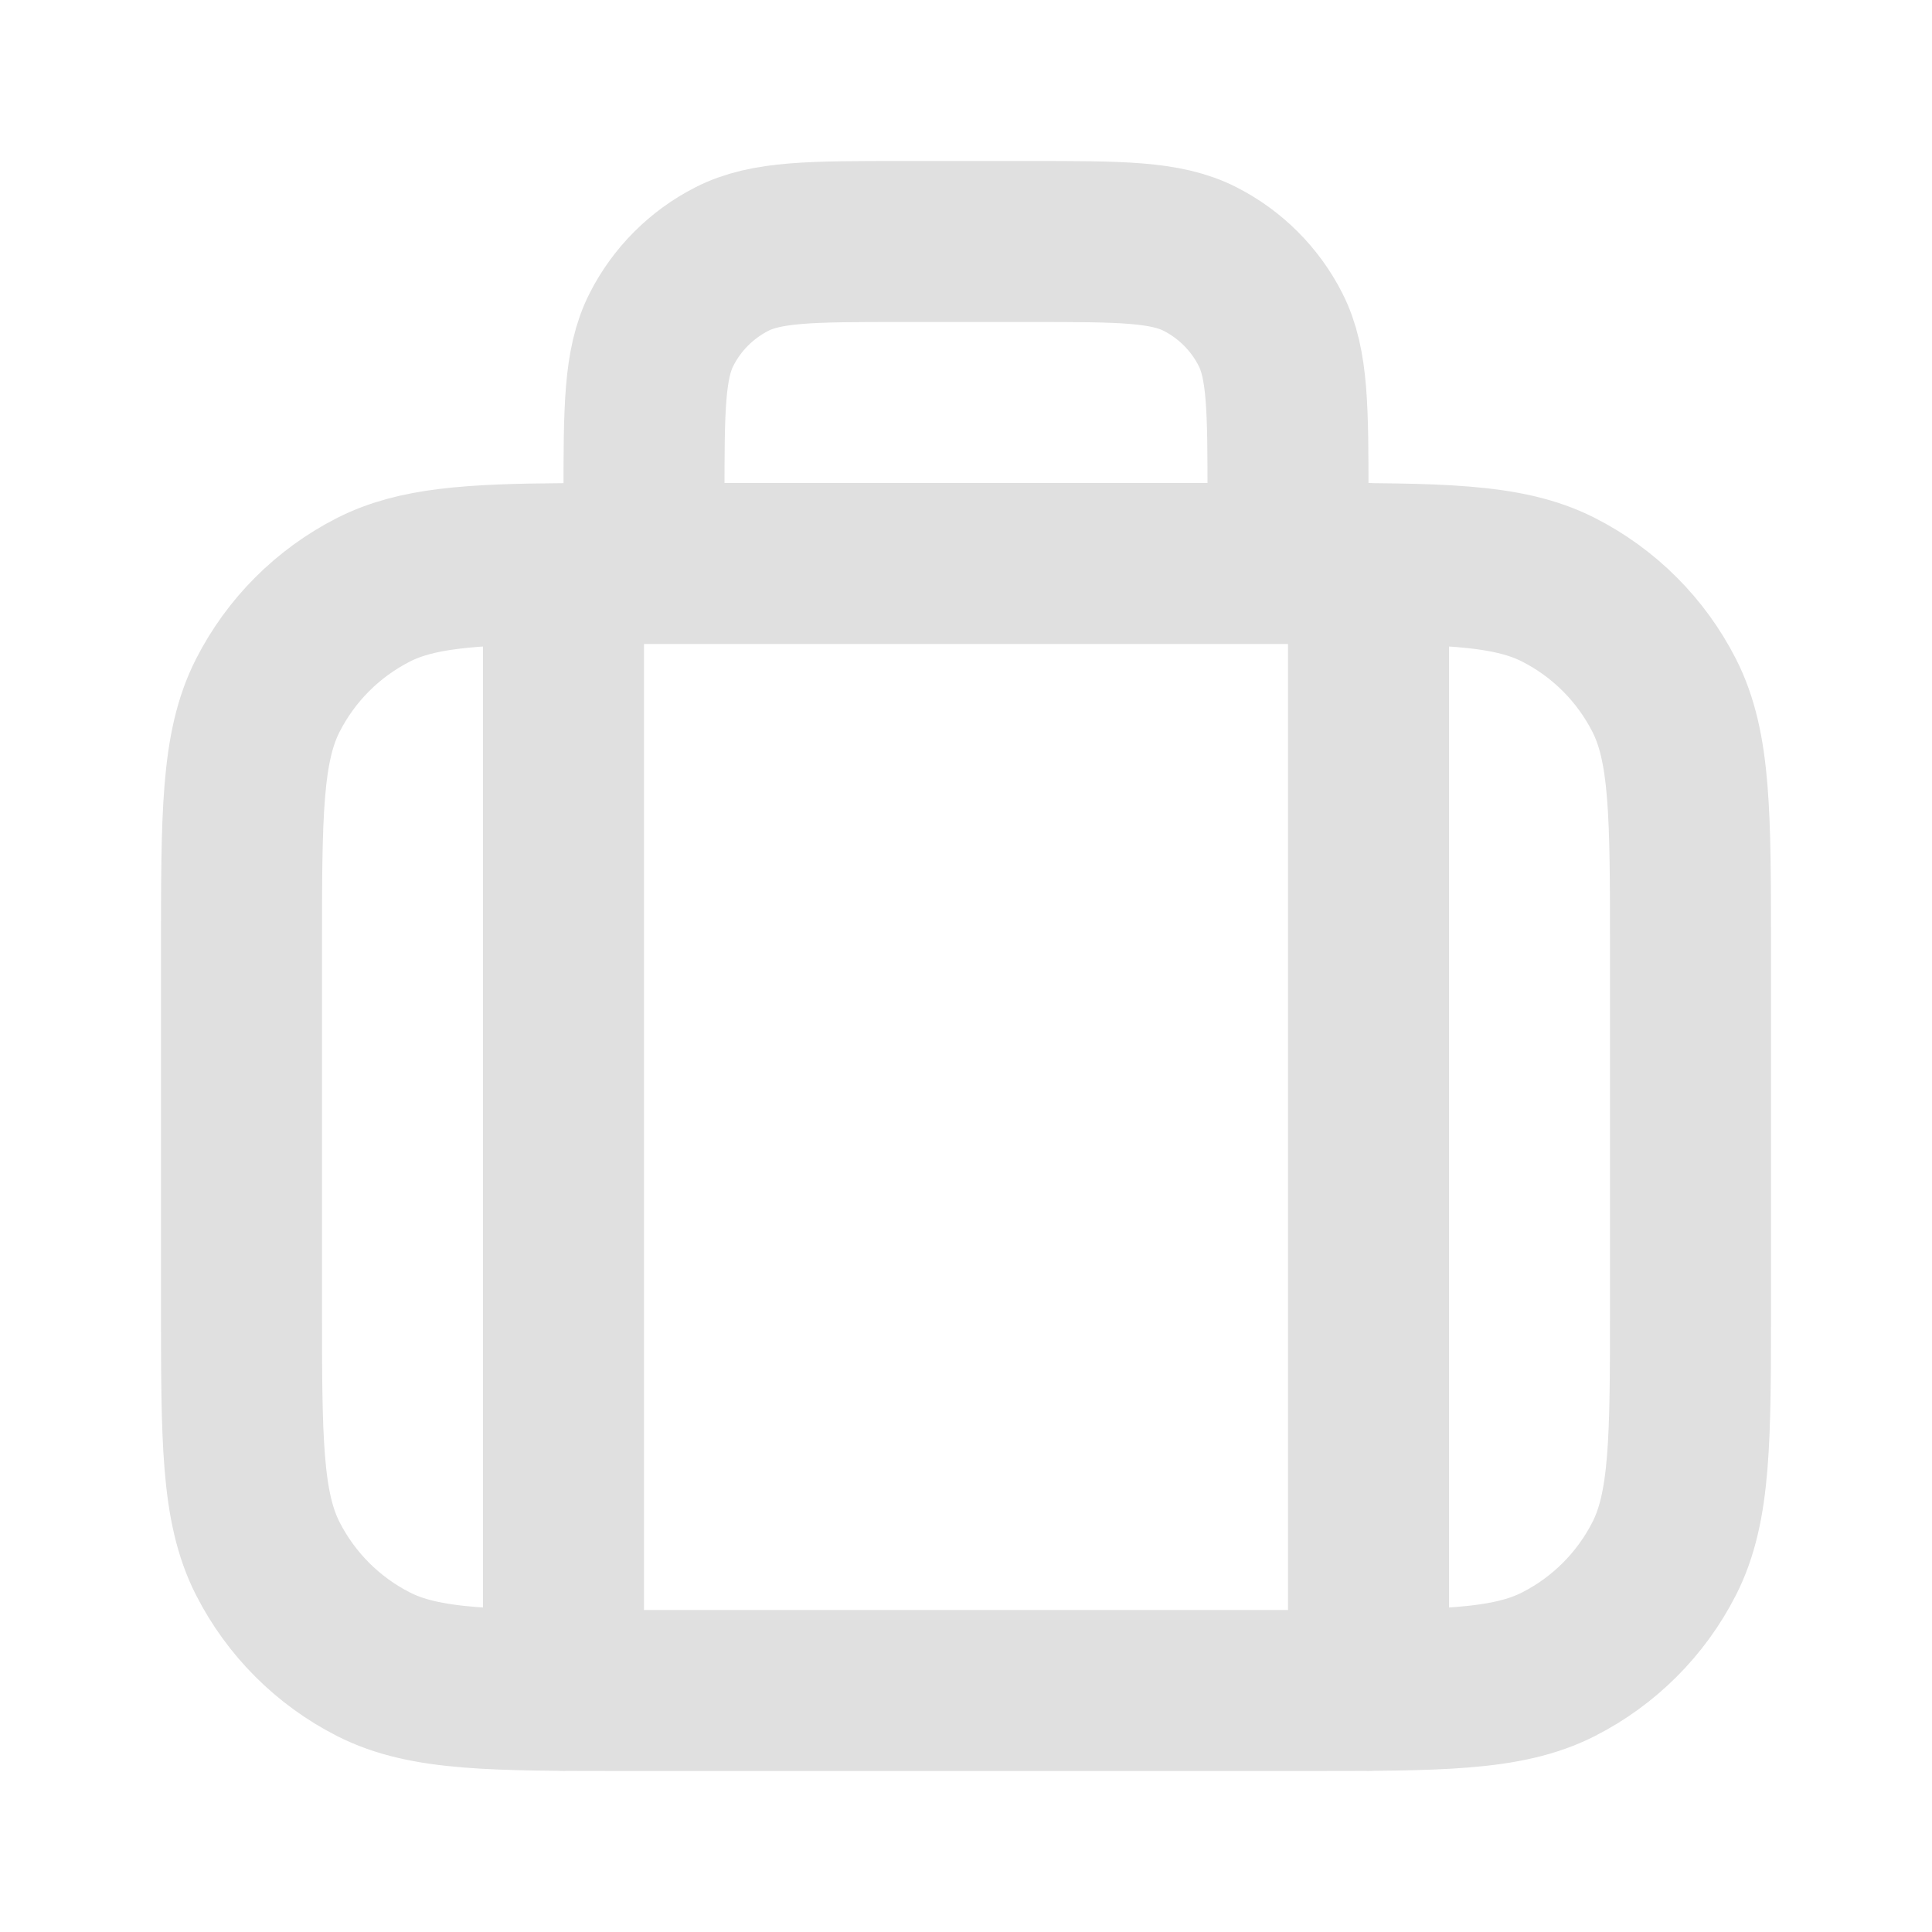
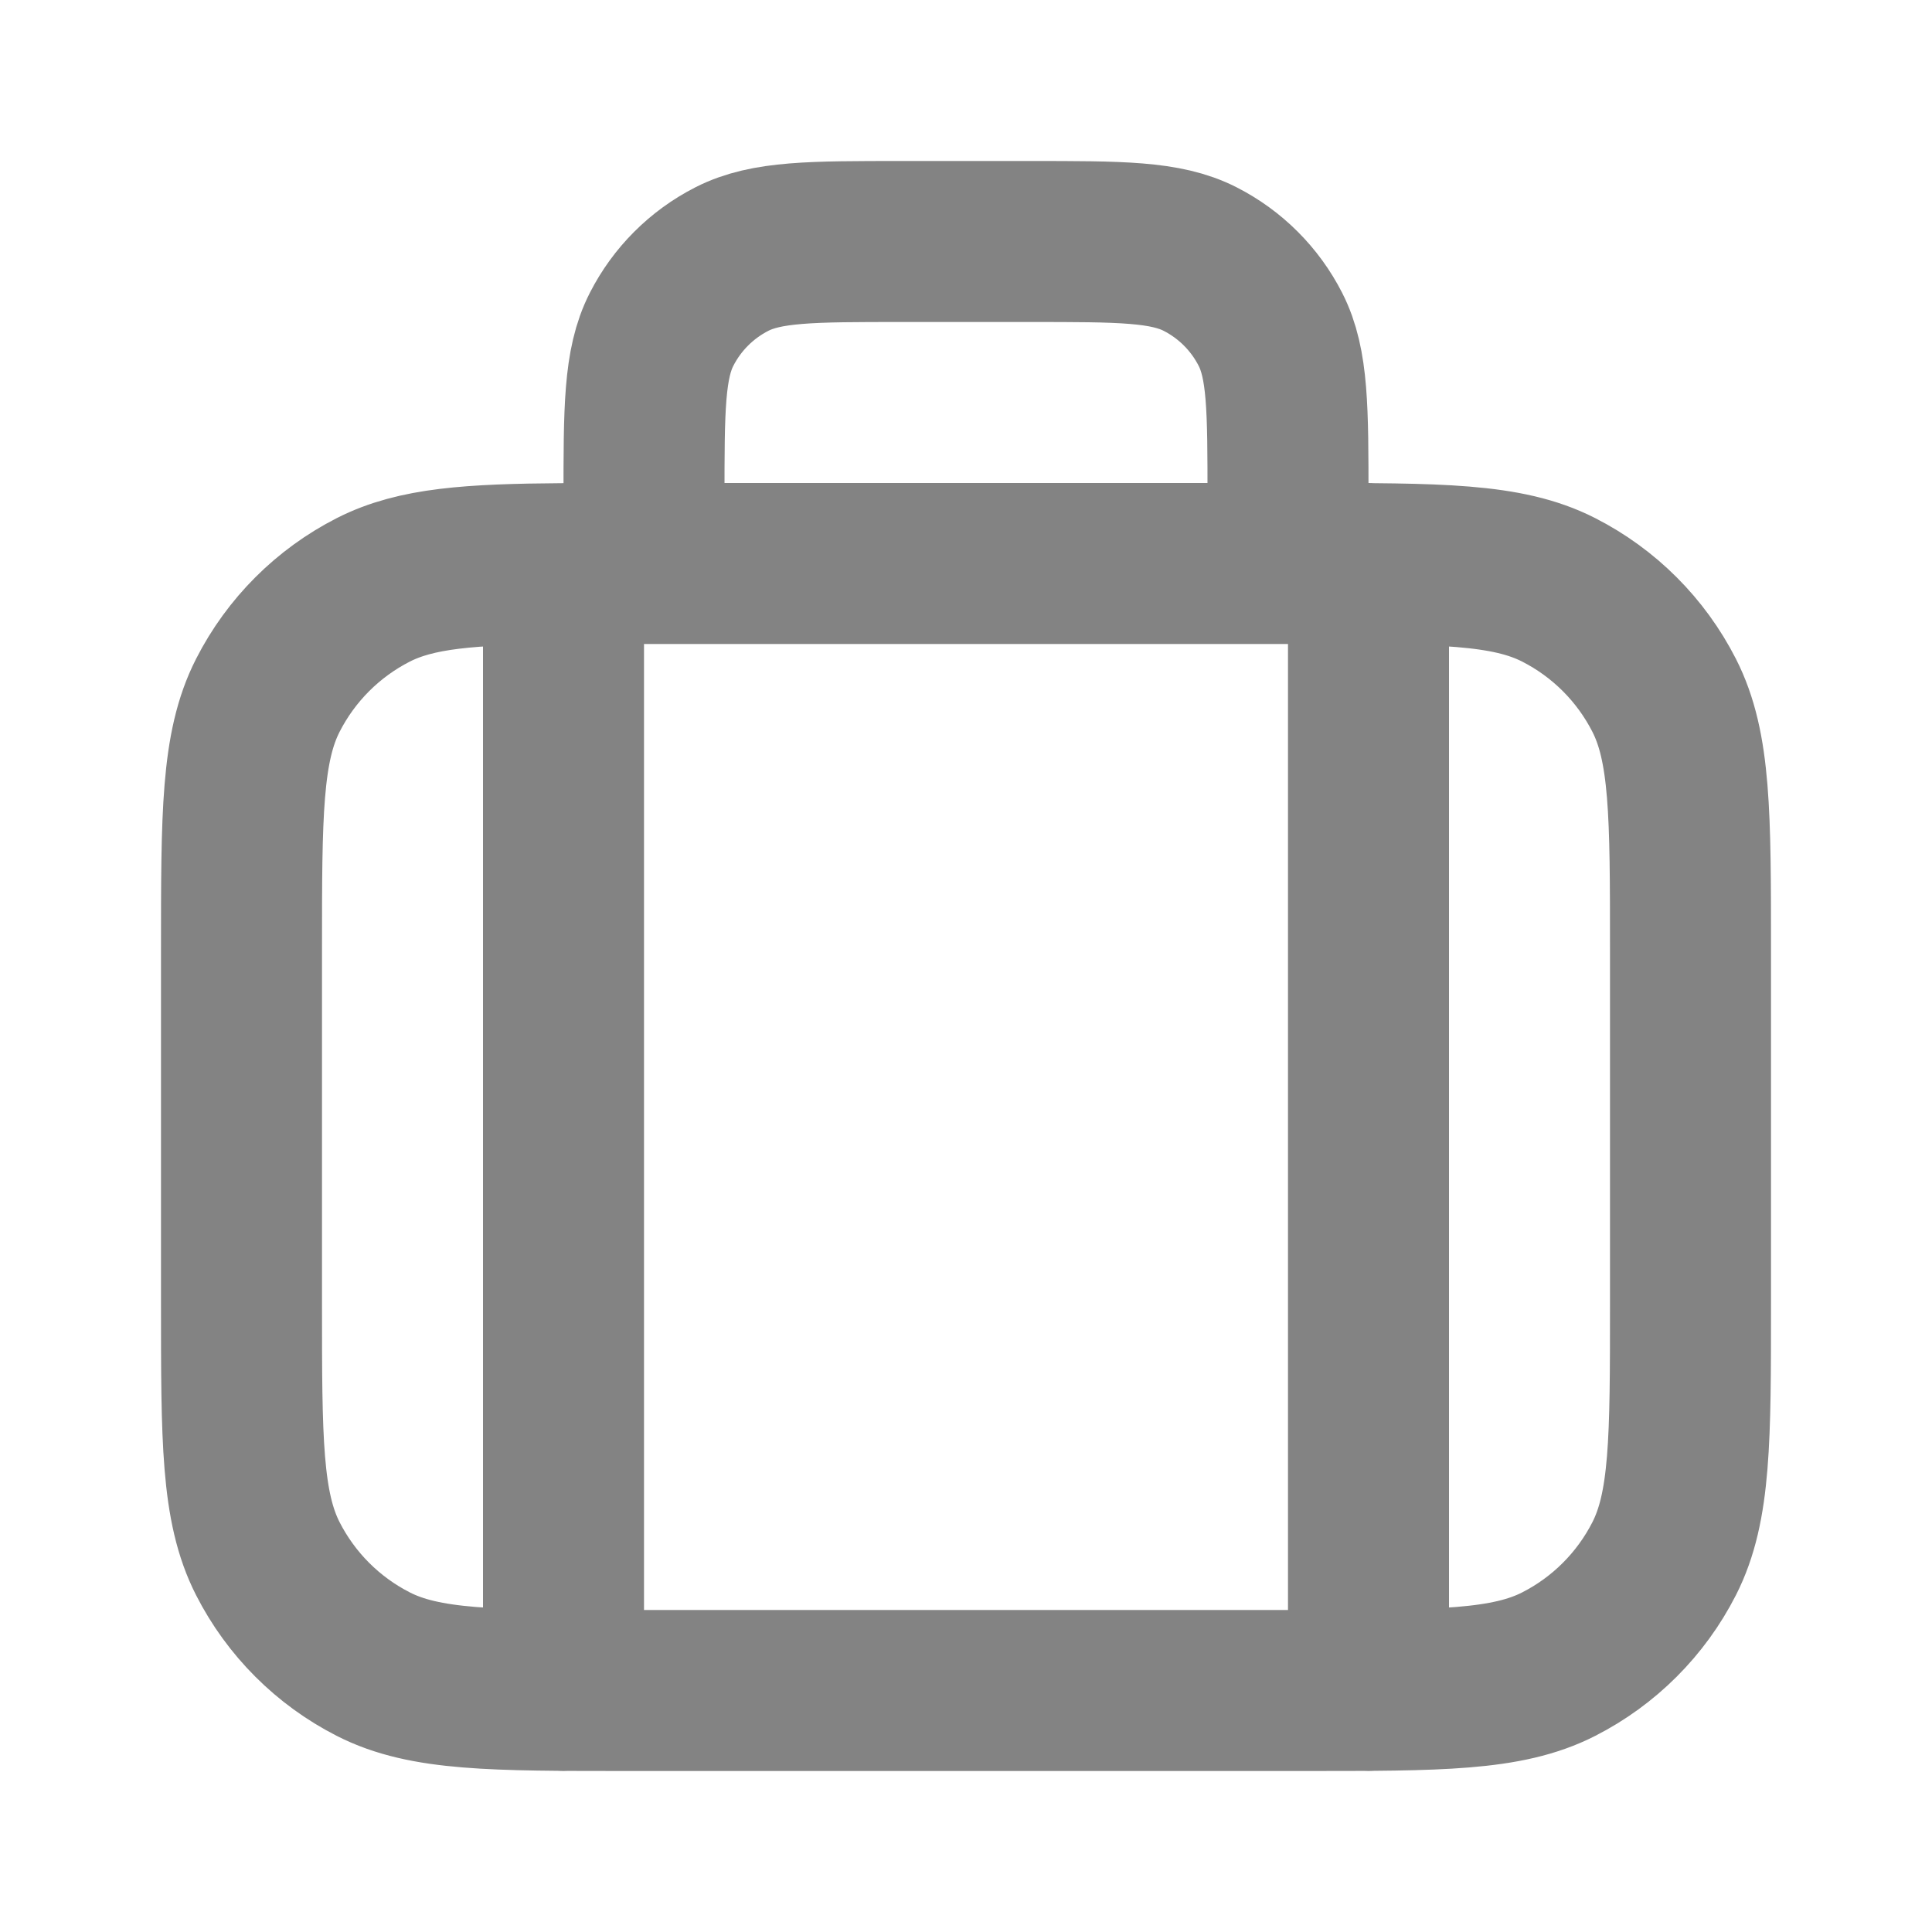
<svg xmlns="http://www.w3.org/2000/svg" fill="none" viewBox="0 0 24 24">
-   <path stroke="#e0e0e0" stroke-linecap="round" stroke-linejoin="round" stroke-width="2" d="M8 7v-.8c0-1.12 0-1.68.218-2.108a2 2 0 0 1 .874-.874C9.52 3 10.08 3 11.2 3h1.6c1.12 0 1.68 0 2.108.218a2 2 0 0 1 .874.874C16 4.52 16 5.08 16 6.2V7M7 21V7.002M17 21V7M7 7.002C7.244 7 7.51 7 7.8 7H16m-9 .002c-1.165.008-1.831.055-2.362.325a3 3 0 0 0-1.311 1.311C3 9.28 3 10.12 3 11.8v4.4c0 1.68 0 2.52.327 3.162a3 3 0 0 0 1.311 1.311C5.28 21 6.12 21 7.8 21h8.4c1.68 0 2.52 0 3.162-.327a3 3 0 0 0 1.311-1.311C21 18.72 21 17.88 21 16.2v-4.4c0-1.68 0-2.52-.327-3.162a3 3 0 0 0-1.311-1.311C18.72 7 17.88 7 16.2 7h.8m0 0h-1" />
+   <path stroke="#838383" stroke-linecap="round" stroke-linejoin="round" stroke-width="2" d="M8 7v-.8c0-1.12 0-1.68.218-2.108a2 2 0 0 1 .874-.874C9.52 3 10.08 3 11.2 3h1.6c1.12 0 1.68 0 2.108.218a2 2 0 0 1 .874.874C16 4.52 16 5.08 16 6.2V7M7 21V7.002M17 21V7M7 7.002C7.244 7 7.51 7 7.8 7H16m-9 .002c-1.165.008-1.831.055-2.362.325a3 3 0 0 0-1.311 1.311C3 9.28 3 10.12 3 11.8v4.4c0 1.68 0 2.52.327 3.162a3 3 0 0 0 1.311 1.311C5.28 21 6.12 21 7.8 21h8.4c1.68 0 2.52 0 3.162-.327a3 3 0 0 0 1.311-1.311C21 18.72 21 17.88 21 16.2v-4.4c0-1.68 0-2.52-.327-3.162a3 3 0 0 0-1.311-1.311C18.72 7 17.88 7 16.2 7h.8m0 0h-1" />
</svg>
